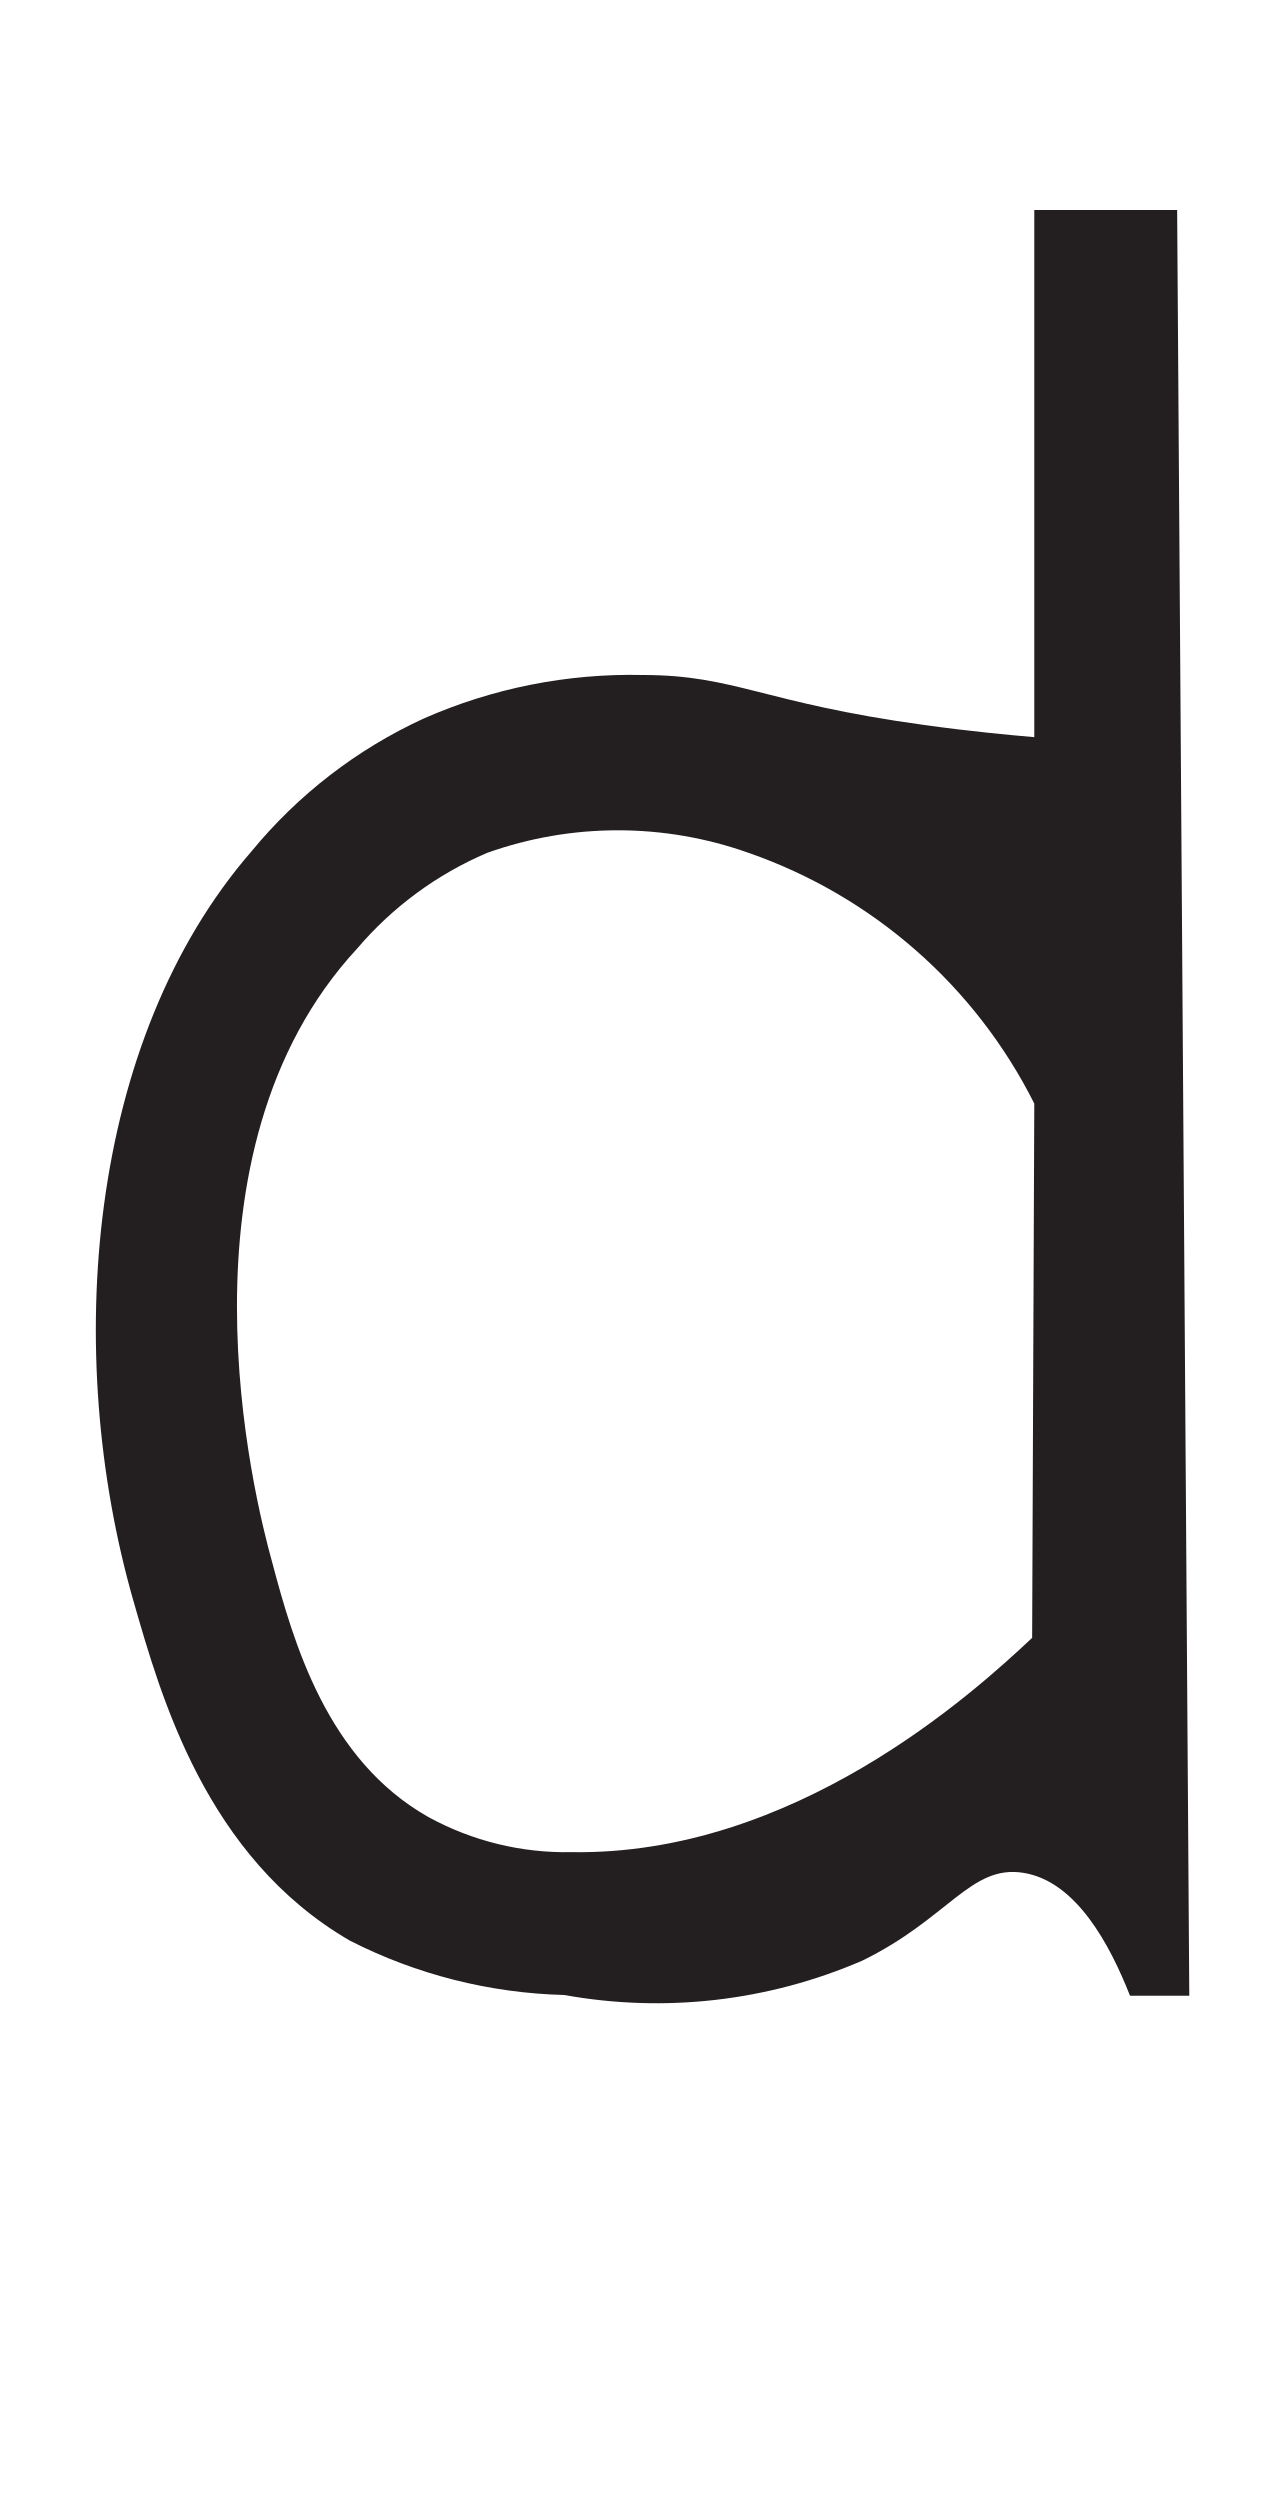
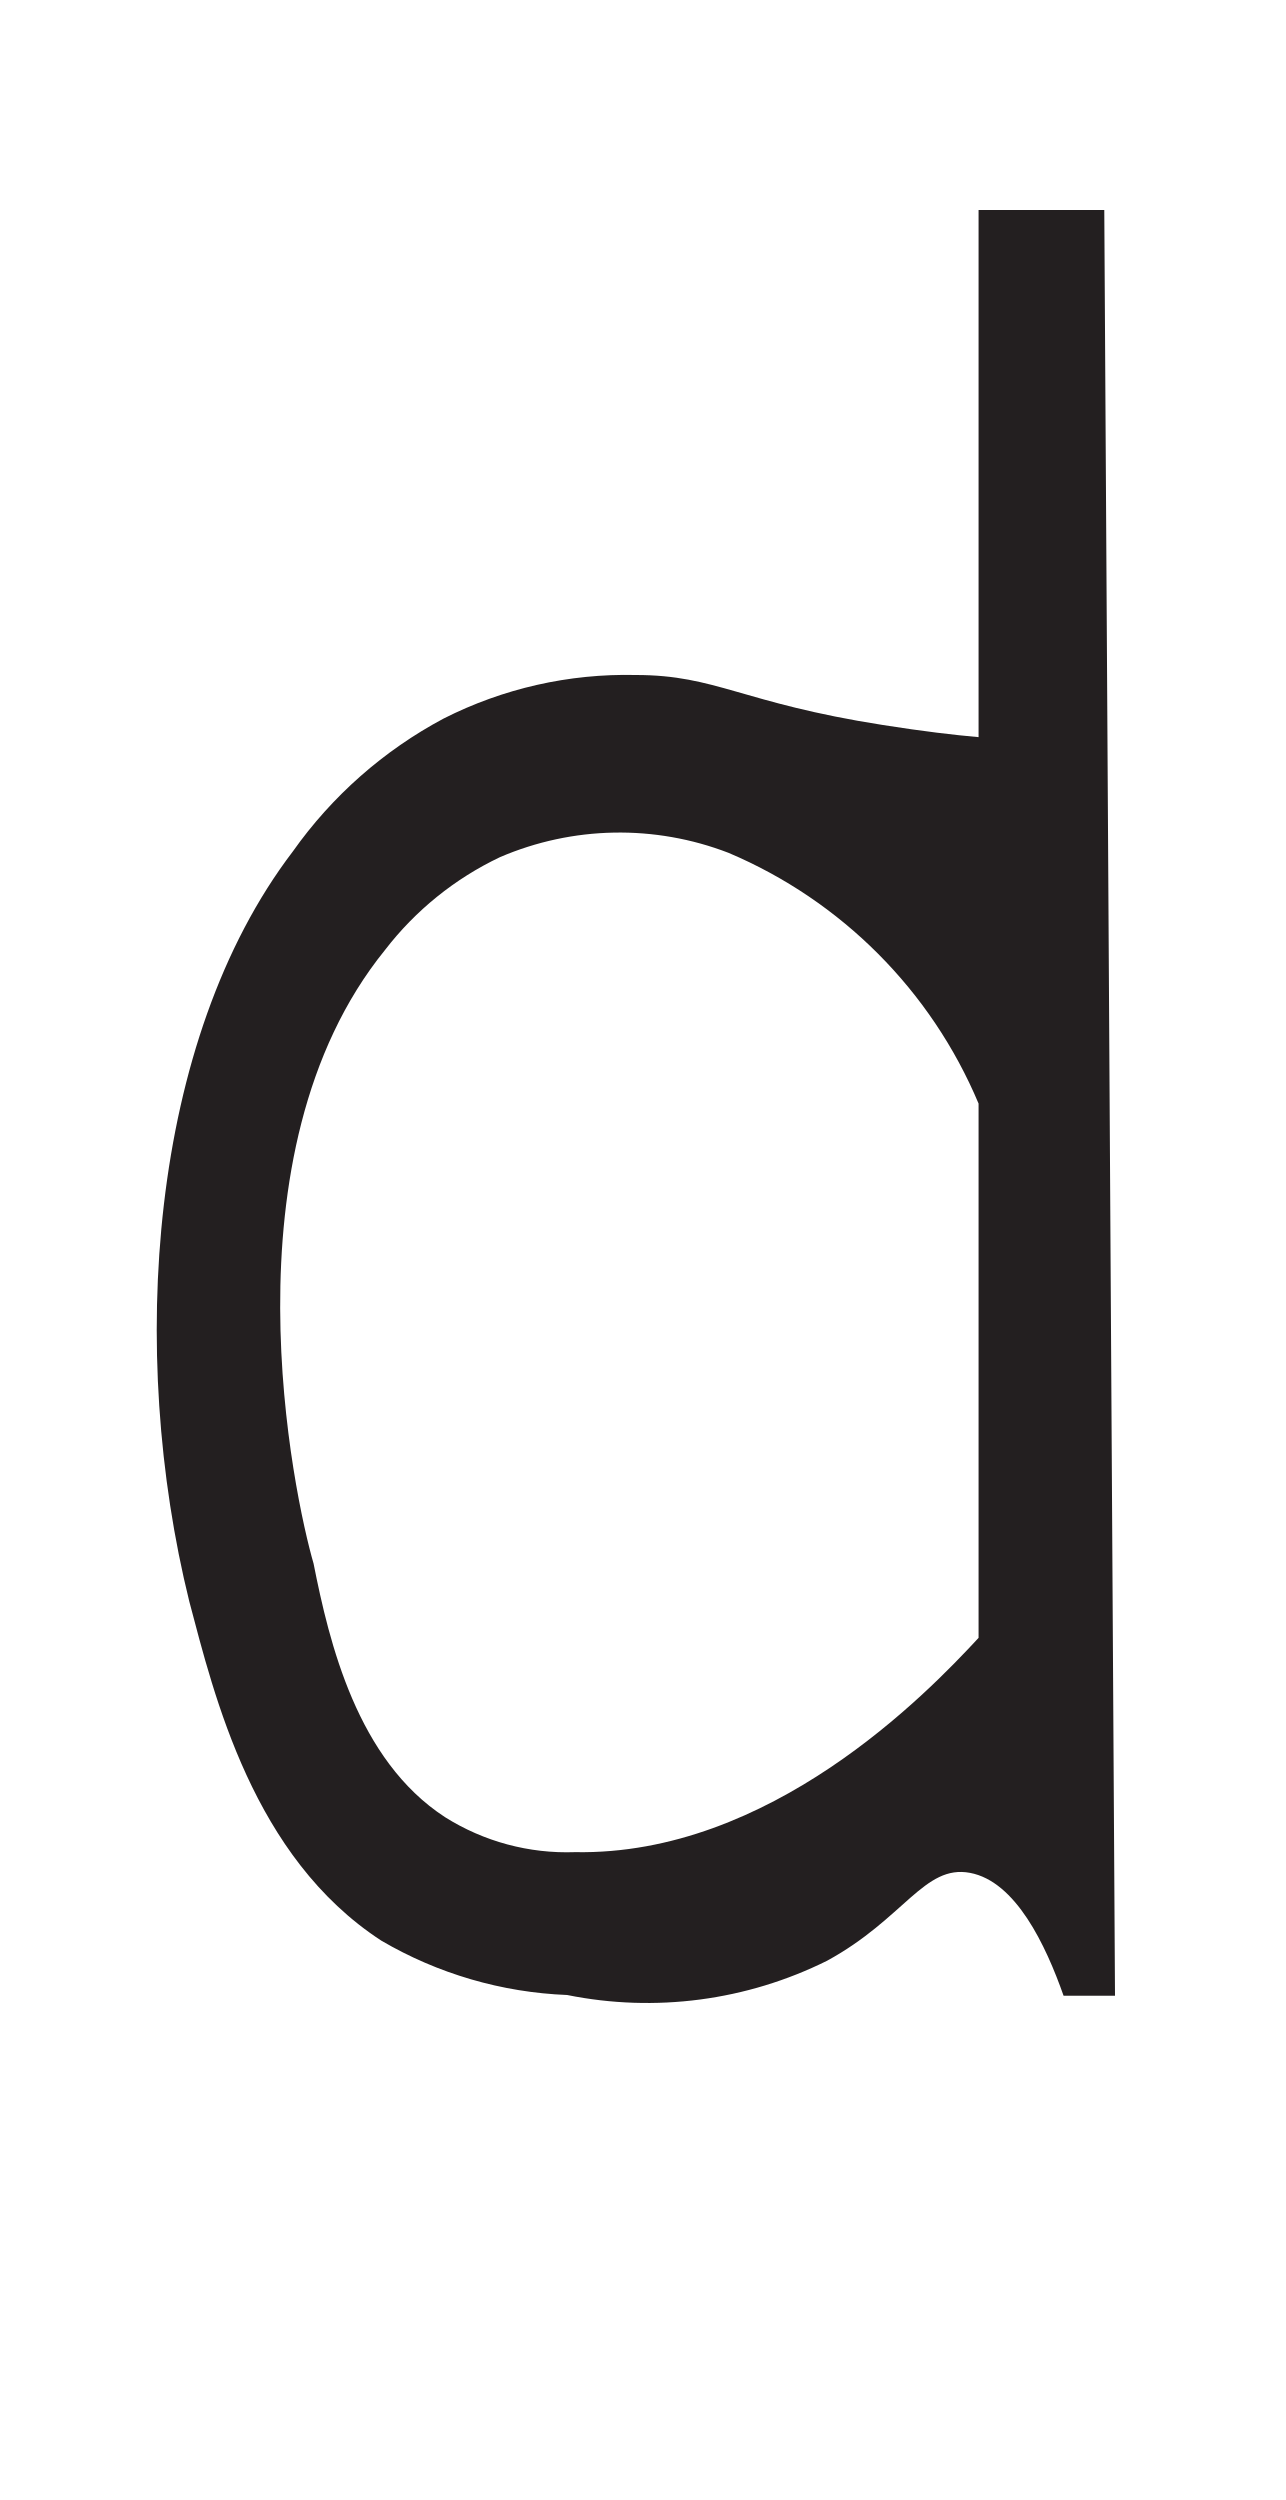
<svg xmlns="http://www.w3.org/2000/svg" viewBox="0 0 18 35">
  <defs>
    <style>.a{fill:#231f20;}</style>
  </defs>
-   <path class="a" d="M7.9,27.93a7,7,0,0,1-3-.76C2.88,26,2.25,23.74,1.87,22.42c-1-3.48-.65-7.85,1.65-10.5a6.79,6.79,0,0,1,2.41-1.86A7.2,7.2,0,0,1,9,9.45c1.29,0,1.68.39,3.94.7.65.09,1.19.14,1.54.17V2.94h2l.17,25h-.83c-.28-.71-.75-1.6-1.49-1.72s-1.05.64-2.26,1.23A7.26,7.26,0,0,1,7.9,27.93Zm6.58-12.48a7.08,7.08,0,0,0-4-3.51,5.46,5.46,0,0,0-3.66,0A4.93,4.93,0,0,0,5,13.28c-2.64,2.85-1.45,7.66-1.19,8.59C4.11,23,4.58,24.64,6,25.44A4,4,0,0,0,8,25.93c3.11.05,5.61-2.21,6.45-3Z" />
+   <path class="a" d="M7.94,27.93a5.58,5.58,0,0,1-2.6-.76C3.54,26,3,23.74,2.65,22.42c-.86-3.48-.57-7.85,1.45-10.5a6.1,6.1,0,0,1,2.11-1.86A5.66,5.66,0,0,1,8.9,9.45c1.13,0,1.48.39,3.46.7.57.09,1,.14,1.34.17V2.94h1.76l.15,25h-.72c-.25-.71-.67-1.6-1.31-1.72s-.92.64-2,1.23A5.66,5.66,0,0,1,7.94,27.93ZM13.7,15.45a6.58,6.58,0,0,0-3.5-3.51A4.24,4.24,0,0,0,7,12a4.43,4.43,0,0,0-1.61,1.3c-2.31,2.85-1.27,7.66-1,8.59C4.61,23,5,24.64,6.23,25.44a3.2,3.2,0,0,0,1.82.49c2.73.05,4.92-2.21,5.65-3Z" />
</svg>
